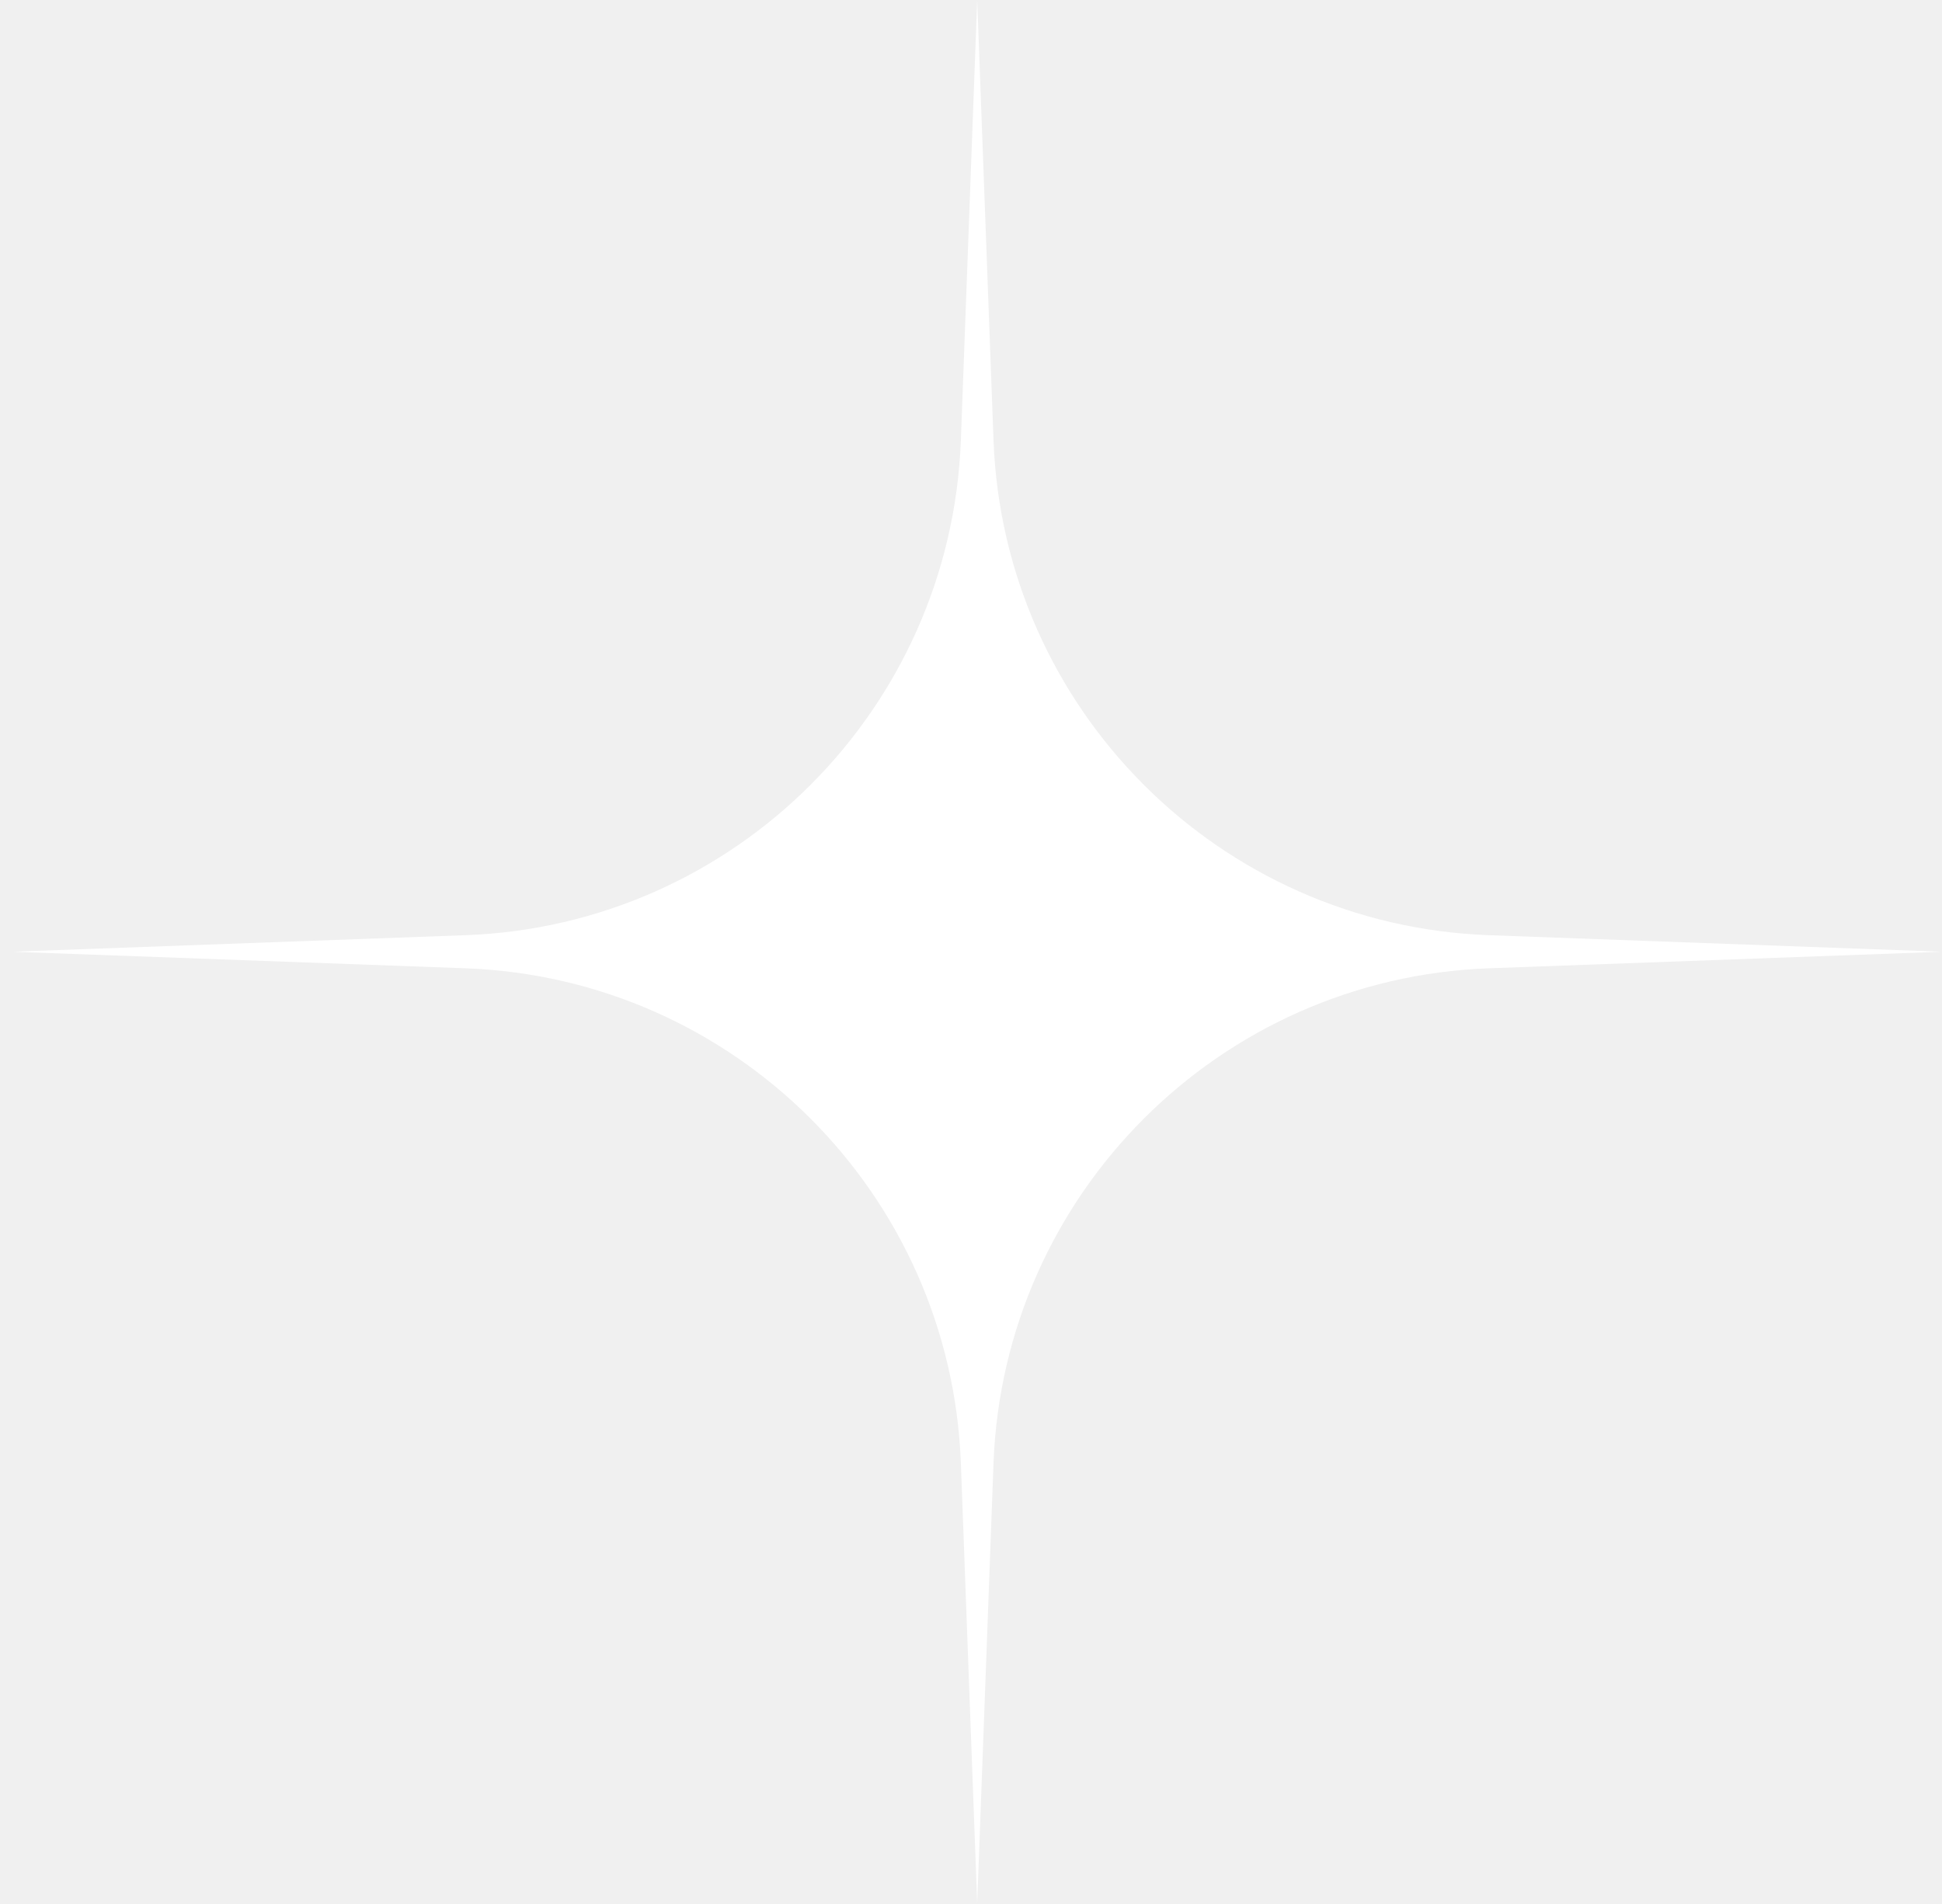
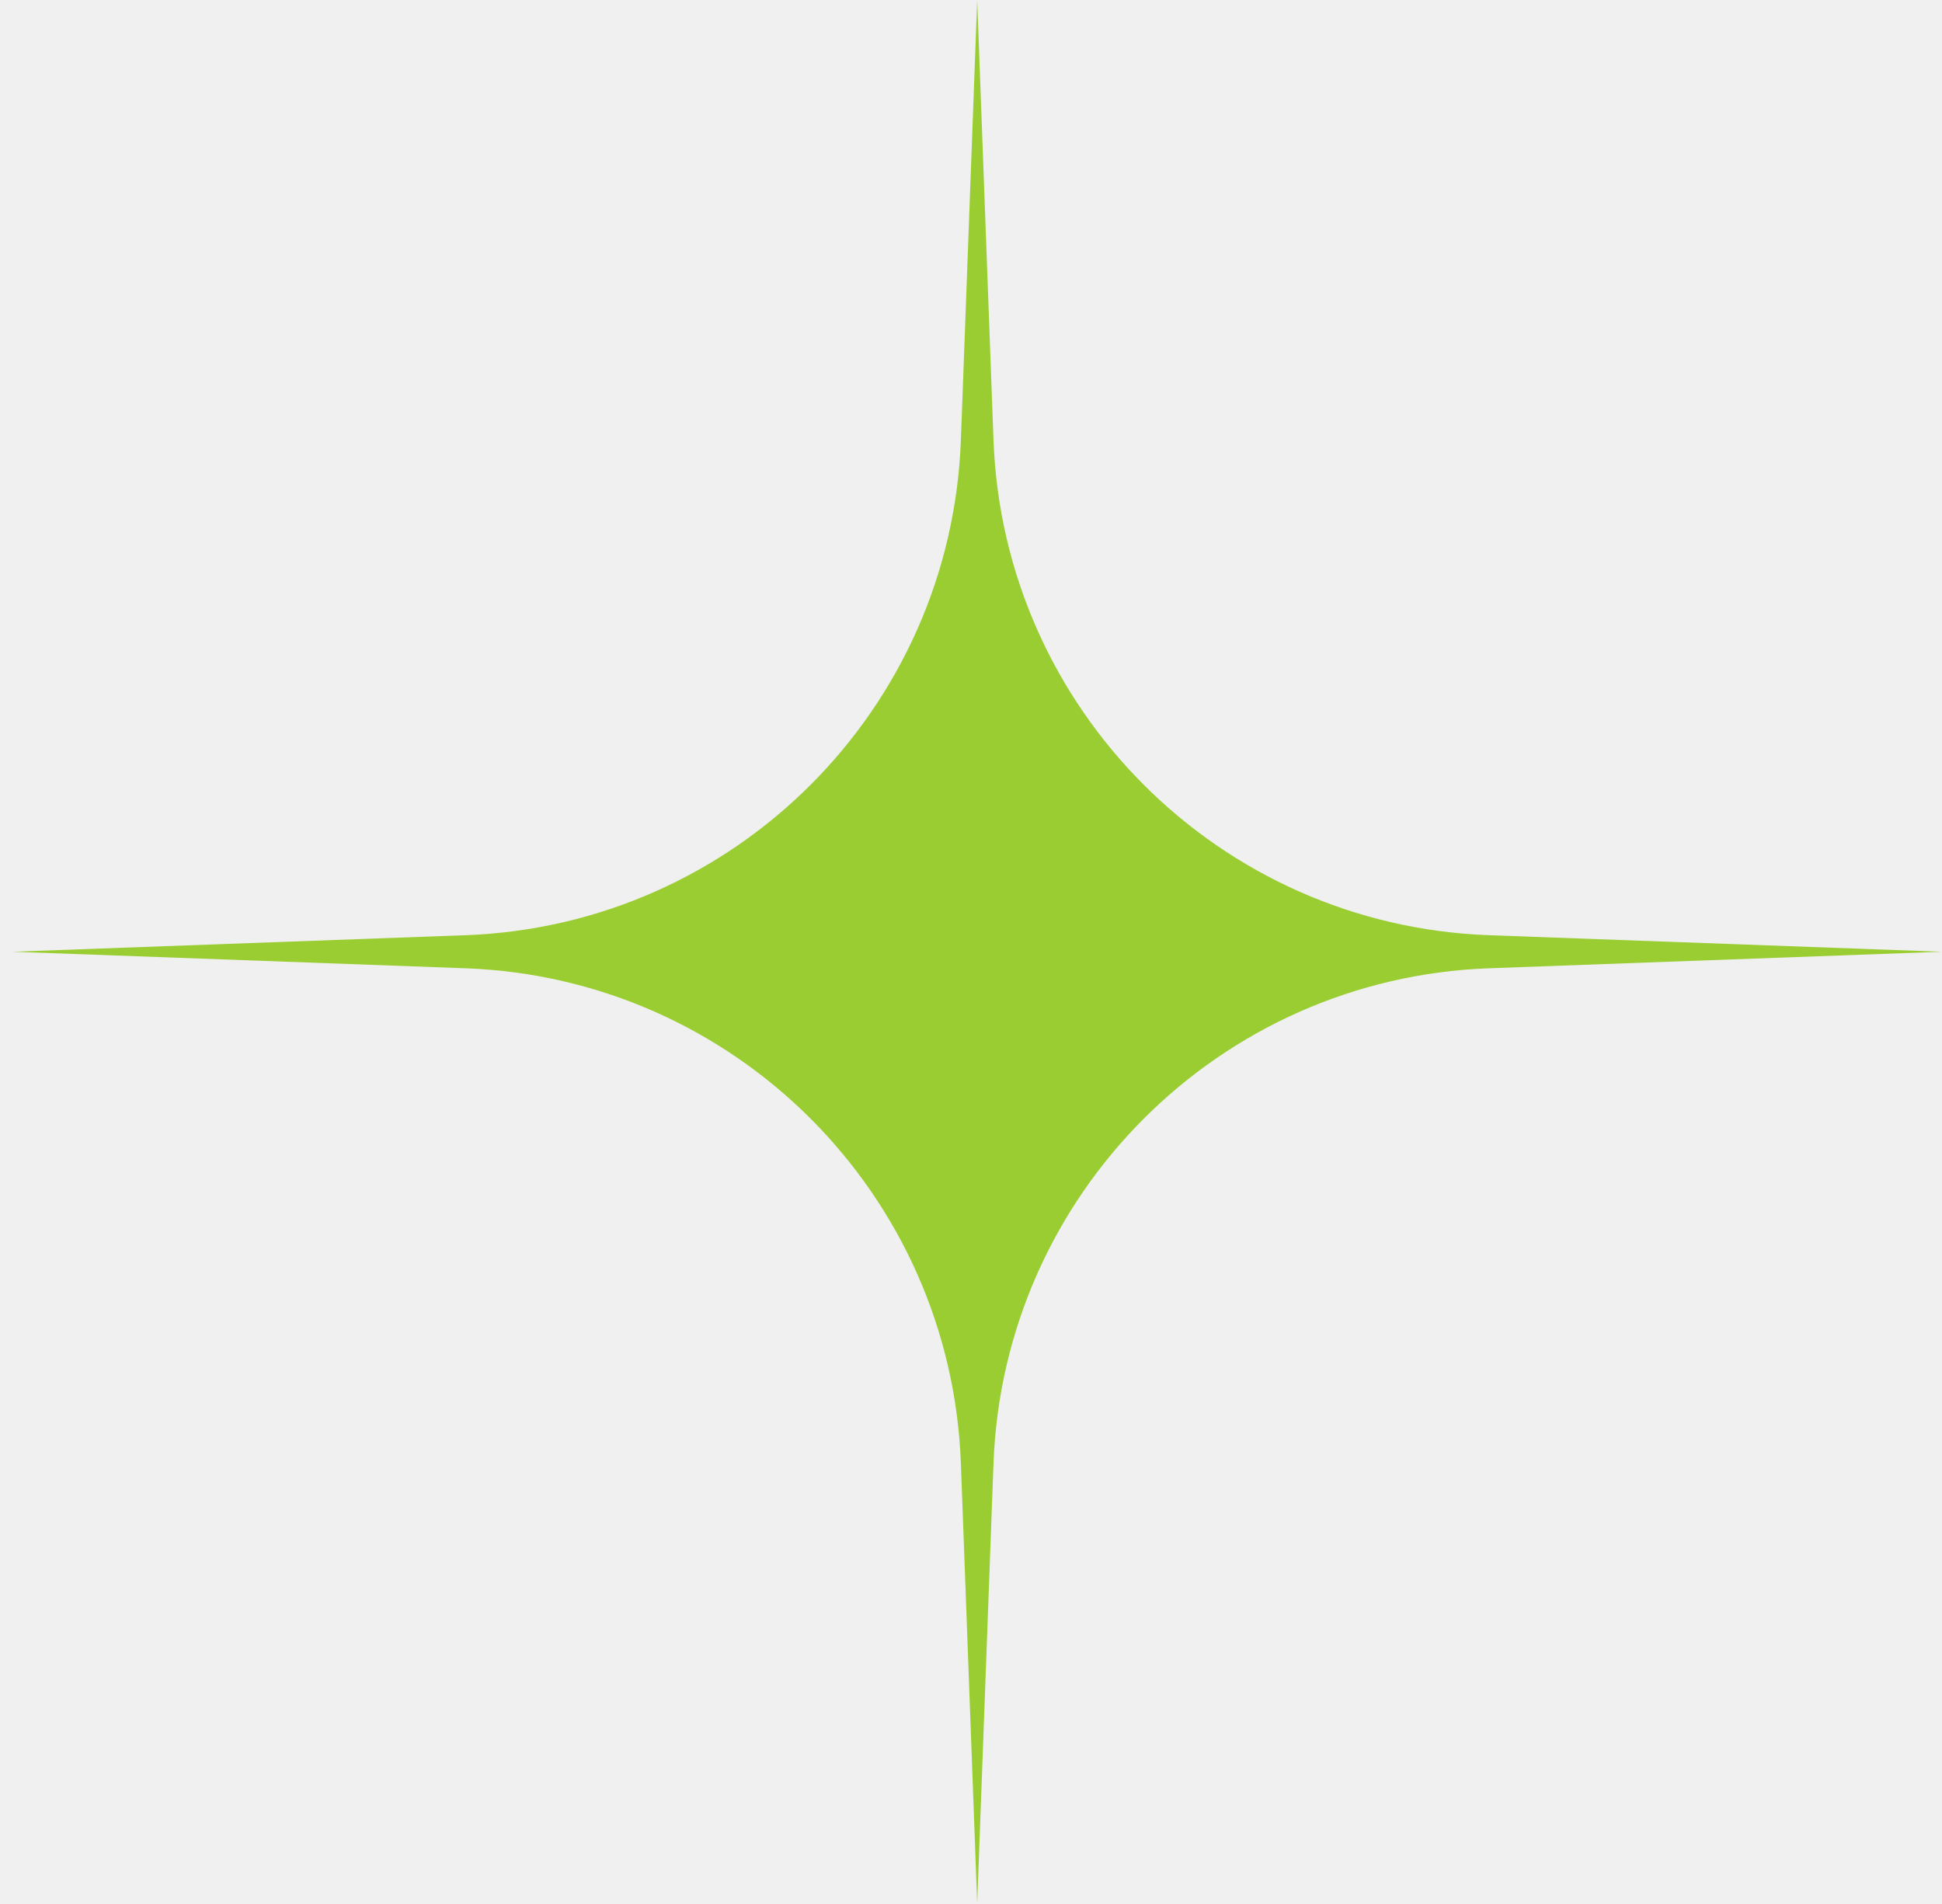
<svg xmlns="http://www.w3.org/2000/svg" width="151" height="148" viewBox="0 0 151 148" fill="none">
-   <path d="M75.982 0L77.25 34.221C78.026 55.157 94.825 71.948 115.762 72.713L150.982 74L115.762 75.287C94.825 76.052 78.026 92.843 77.25 113.779L75.982 148L74.713 113.779C73.938 92.843 57.139 76.052 36.202 75.287L0.982 74L36.202 72.713C57.138 71.948 73.938 55.157 74.713 34.221L75.982 0Z" fill="white" />
+   <path d="M75.982 0L77.25 34.221C78.026 55.157 94.825 71.948 115.762 72.713L150.982 74L115.762 75.287C94.825 76.052 78.026 92.843 77.25 113.779L75.982 148L74.713 113.779C73.938 92.843 57.139 76.052 36.202 75.287L0.982 74L36.202 72.713C57.138 71.948 73.938 55.157 74.713 34.221L75.982 0Z" fill="yellowgreen" />
</svg>
